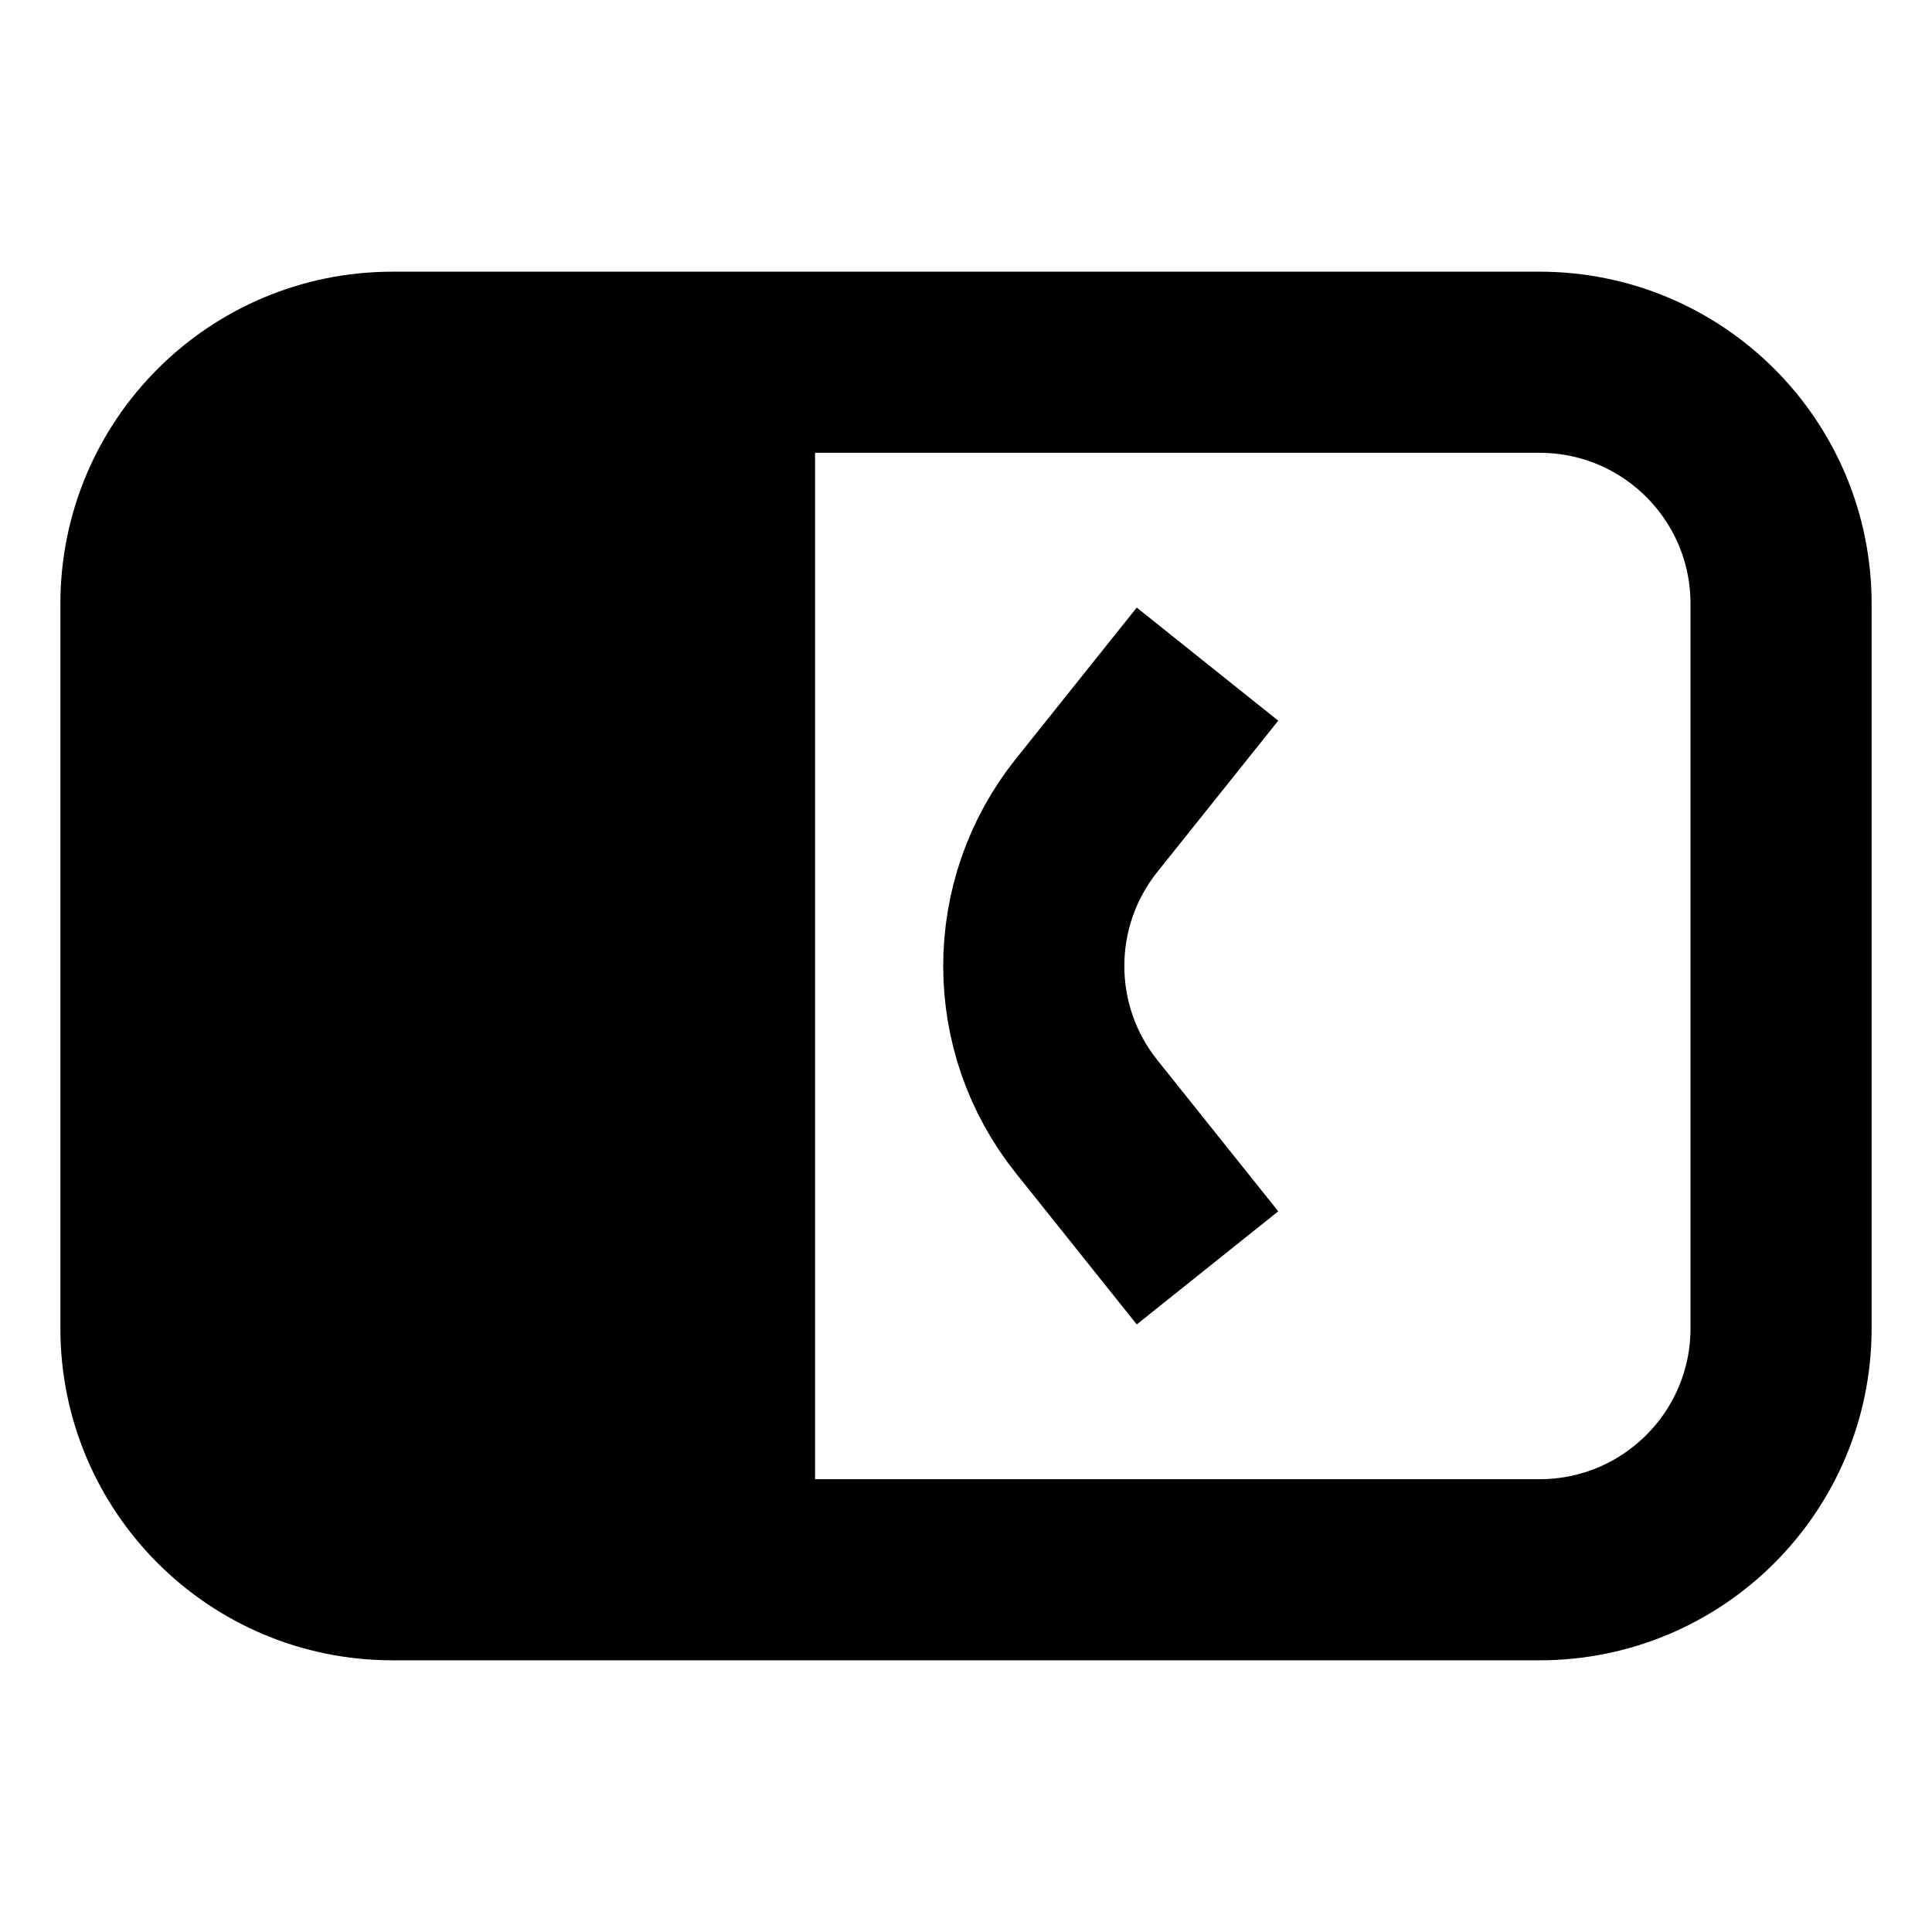
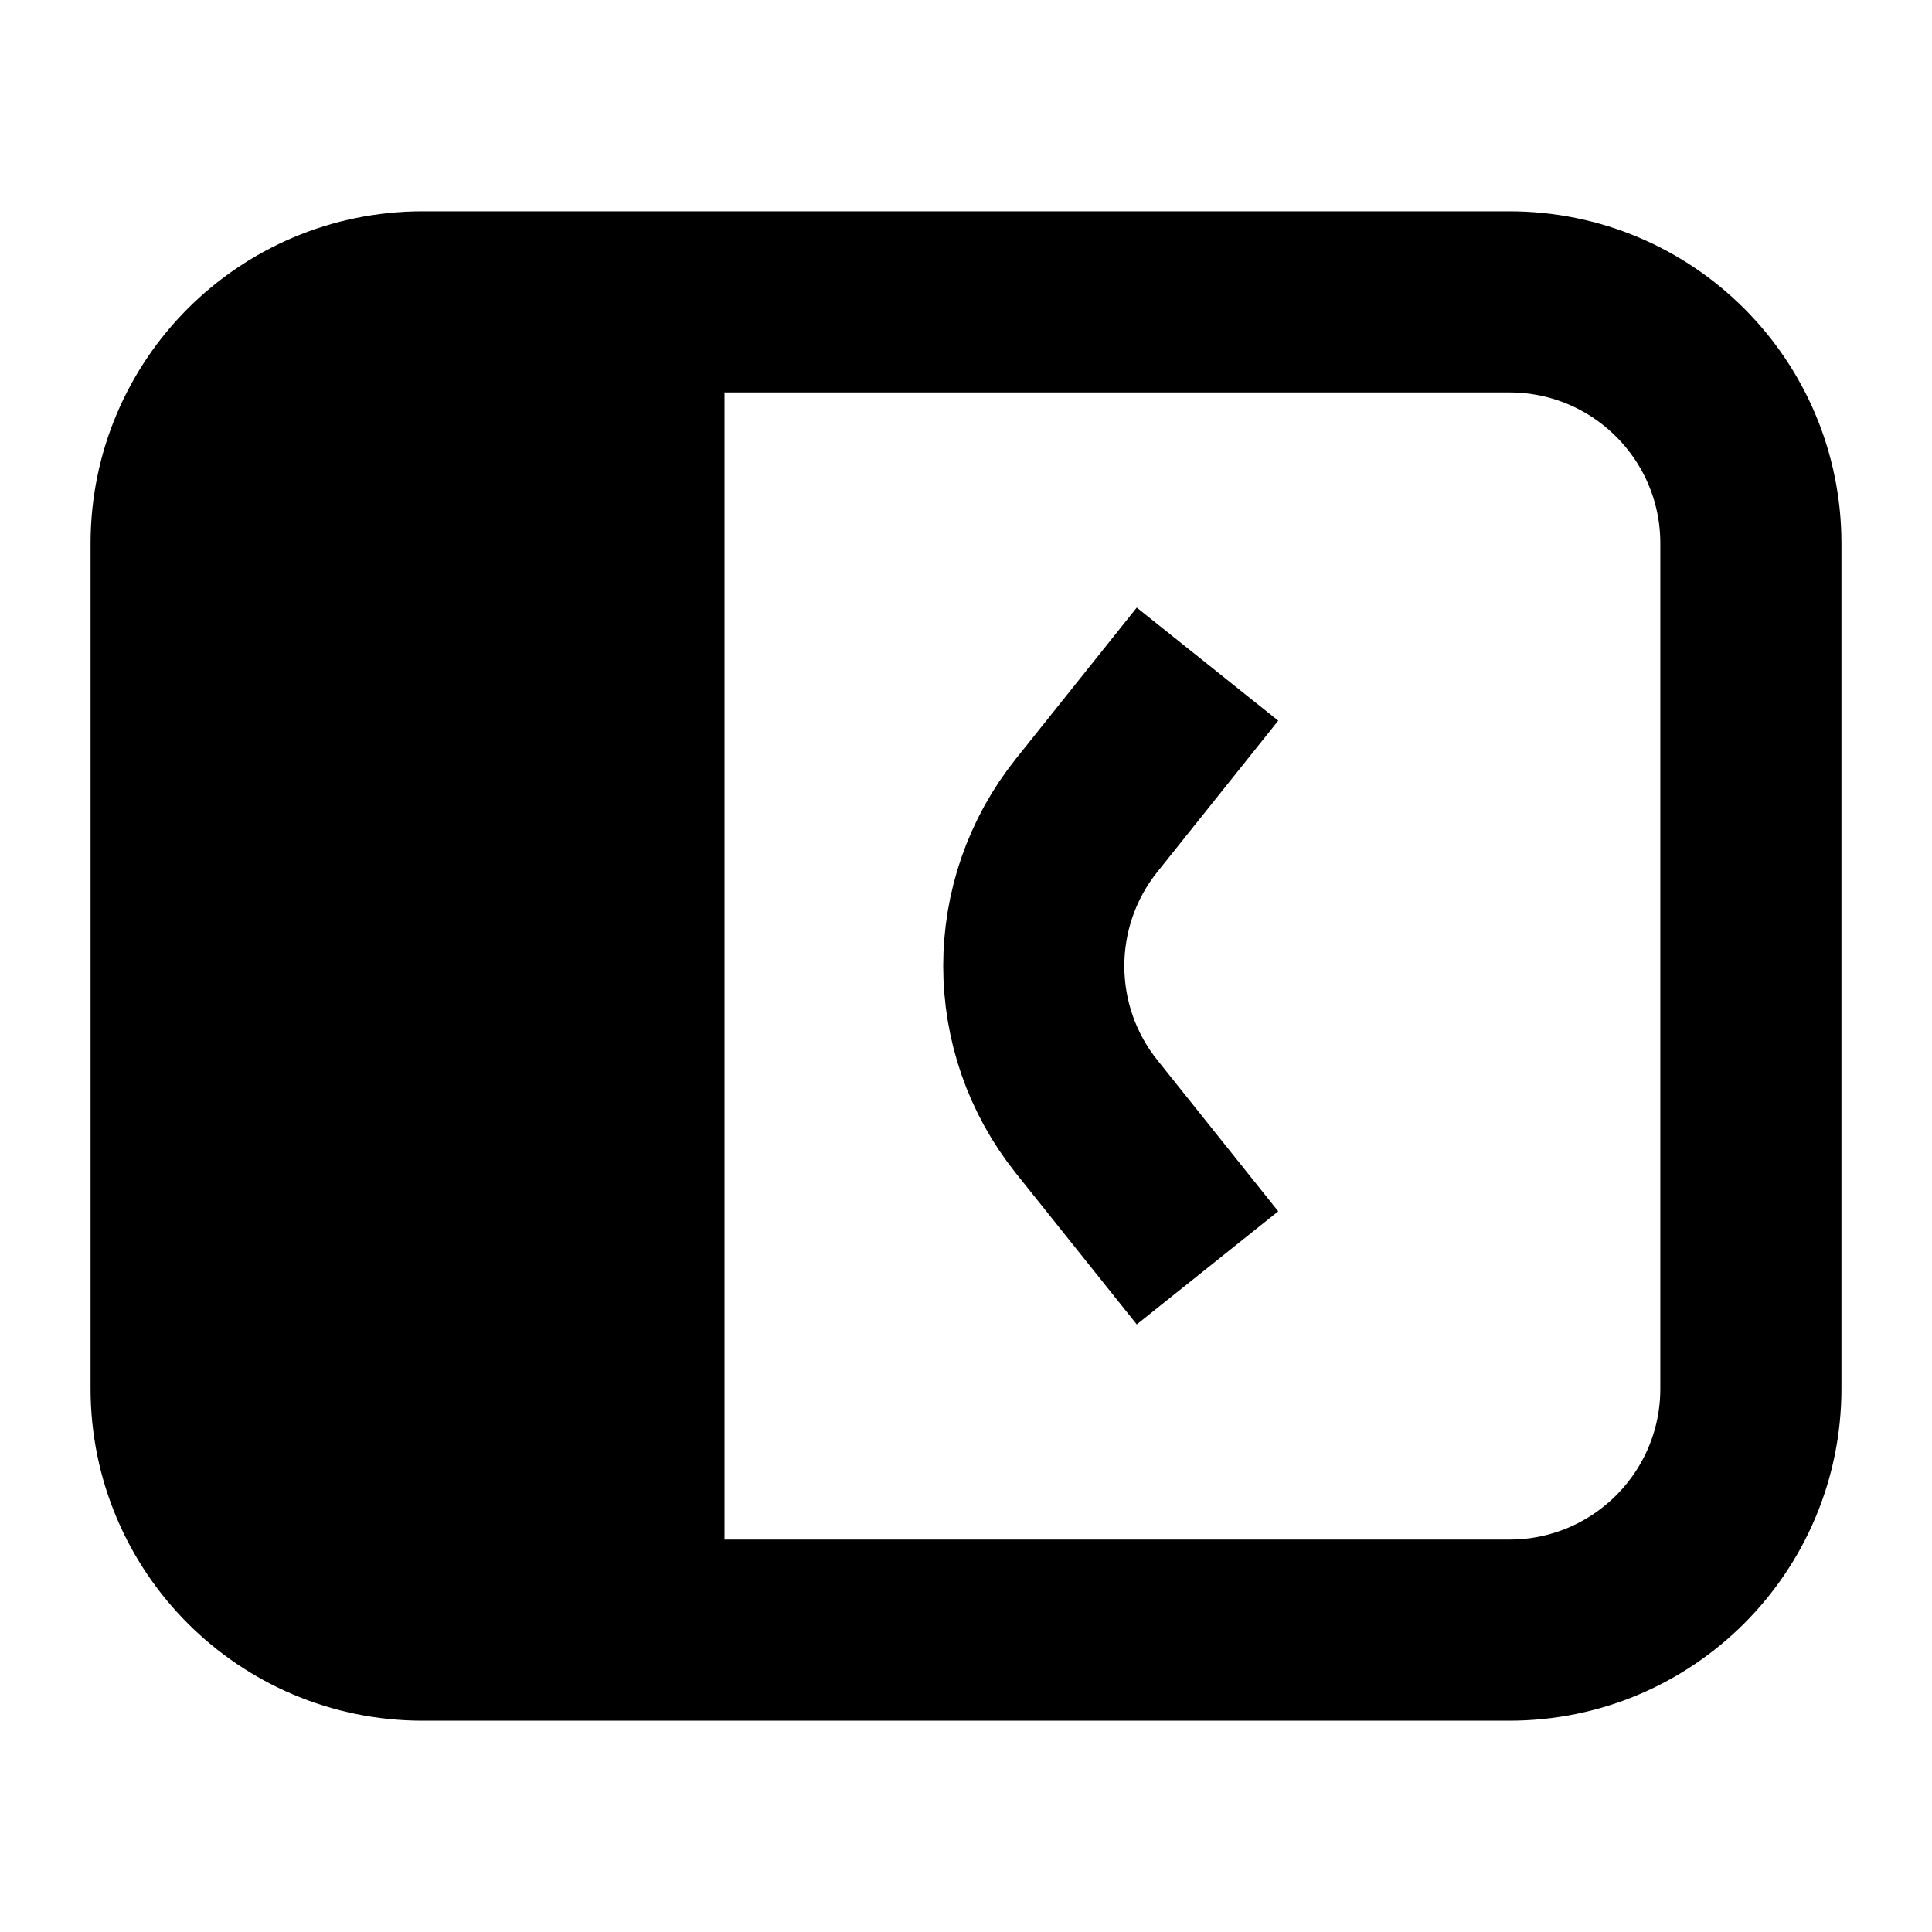
<svg xmlns="http://www.w3.org/2000/svg" width="100%" height="100%" viewBox="0 0 16 16" fill="none">
-   <path d="M14.75 5V11C14.75 12.105 13.855 13 12.75 13H3.25C2.145 13 1.25 12.105 1.25 11V5C1.25 3.895 2.145 3 3.25 3H12.75C13.855 3 14.75 3.895 14.75 5Z" stroke="currentColor" stroke-width="1.5" vector-effect="non-scaling-stroke" />
-   <path d="M6.75 3V13H3.25C2.145 13 1.25 12.105 1.25 11V5C1.25 3.895 2.145 3 3.25 3H6.75Z" fill="currentColor" vector-effect="non-scaling-stroke" />
+   <path d="M14.5 4.5V11.5C14.5 12.605 13.605 13.5 12.5 13.5H3.5C2.395 13.5 1.5 12.605 1.5 11.5V4.5C1.5 3.395 2.395 2.5 3.5 2.5H12.5C13.605 2.5 14.5 3.395 14.5 4.5Z" stroke="currentColor" stroke-width="1.5" vector-effect="non-scaling-stroke" />
  <path d="M10 5.5L9 6.751C8.415 7.481 8.415 8.519 9 9.249L10 10.5" stroke="currentColor" stroke-width="1.5" vector-effect="non-scaling-stroke" />
+   <path d="M1.5 4.5C1.5 3.395 2.395 2.5 3.5 2.5H6V13.5H3.5C2.395 13.5 1.5 12.605 1.5 11.5V4.5Z" fill="currentColor" vector-effect="non-scaling-stroke" />
</svg>
